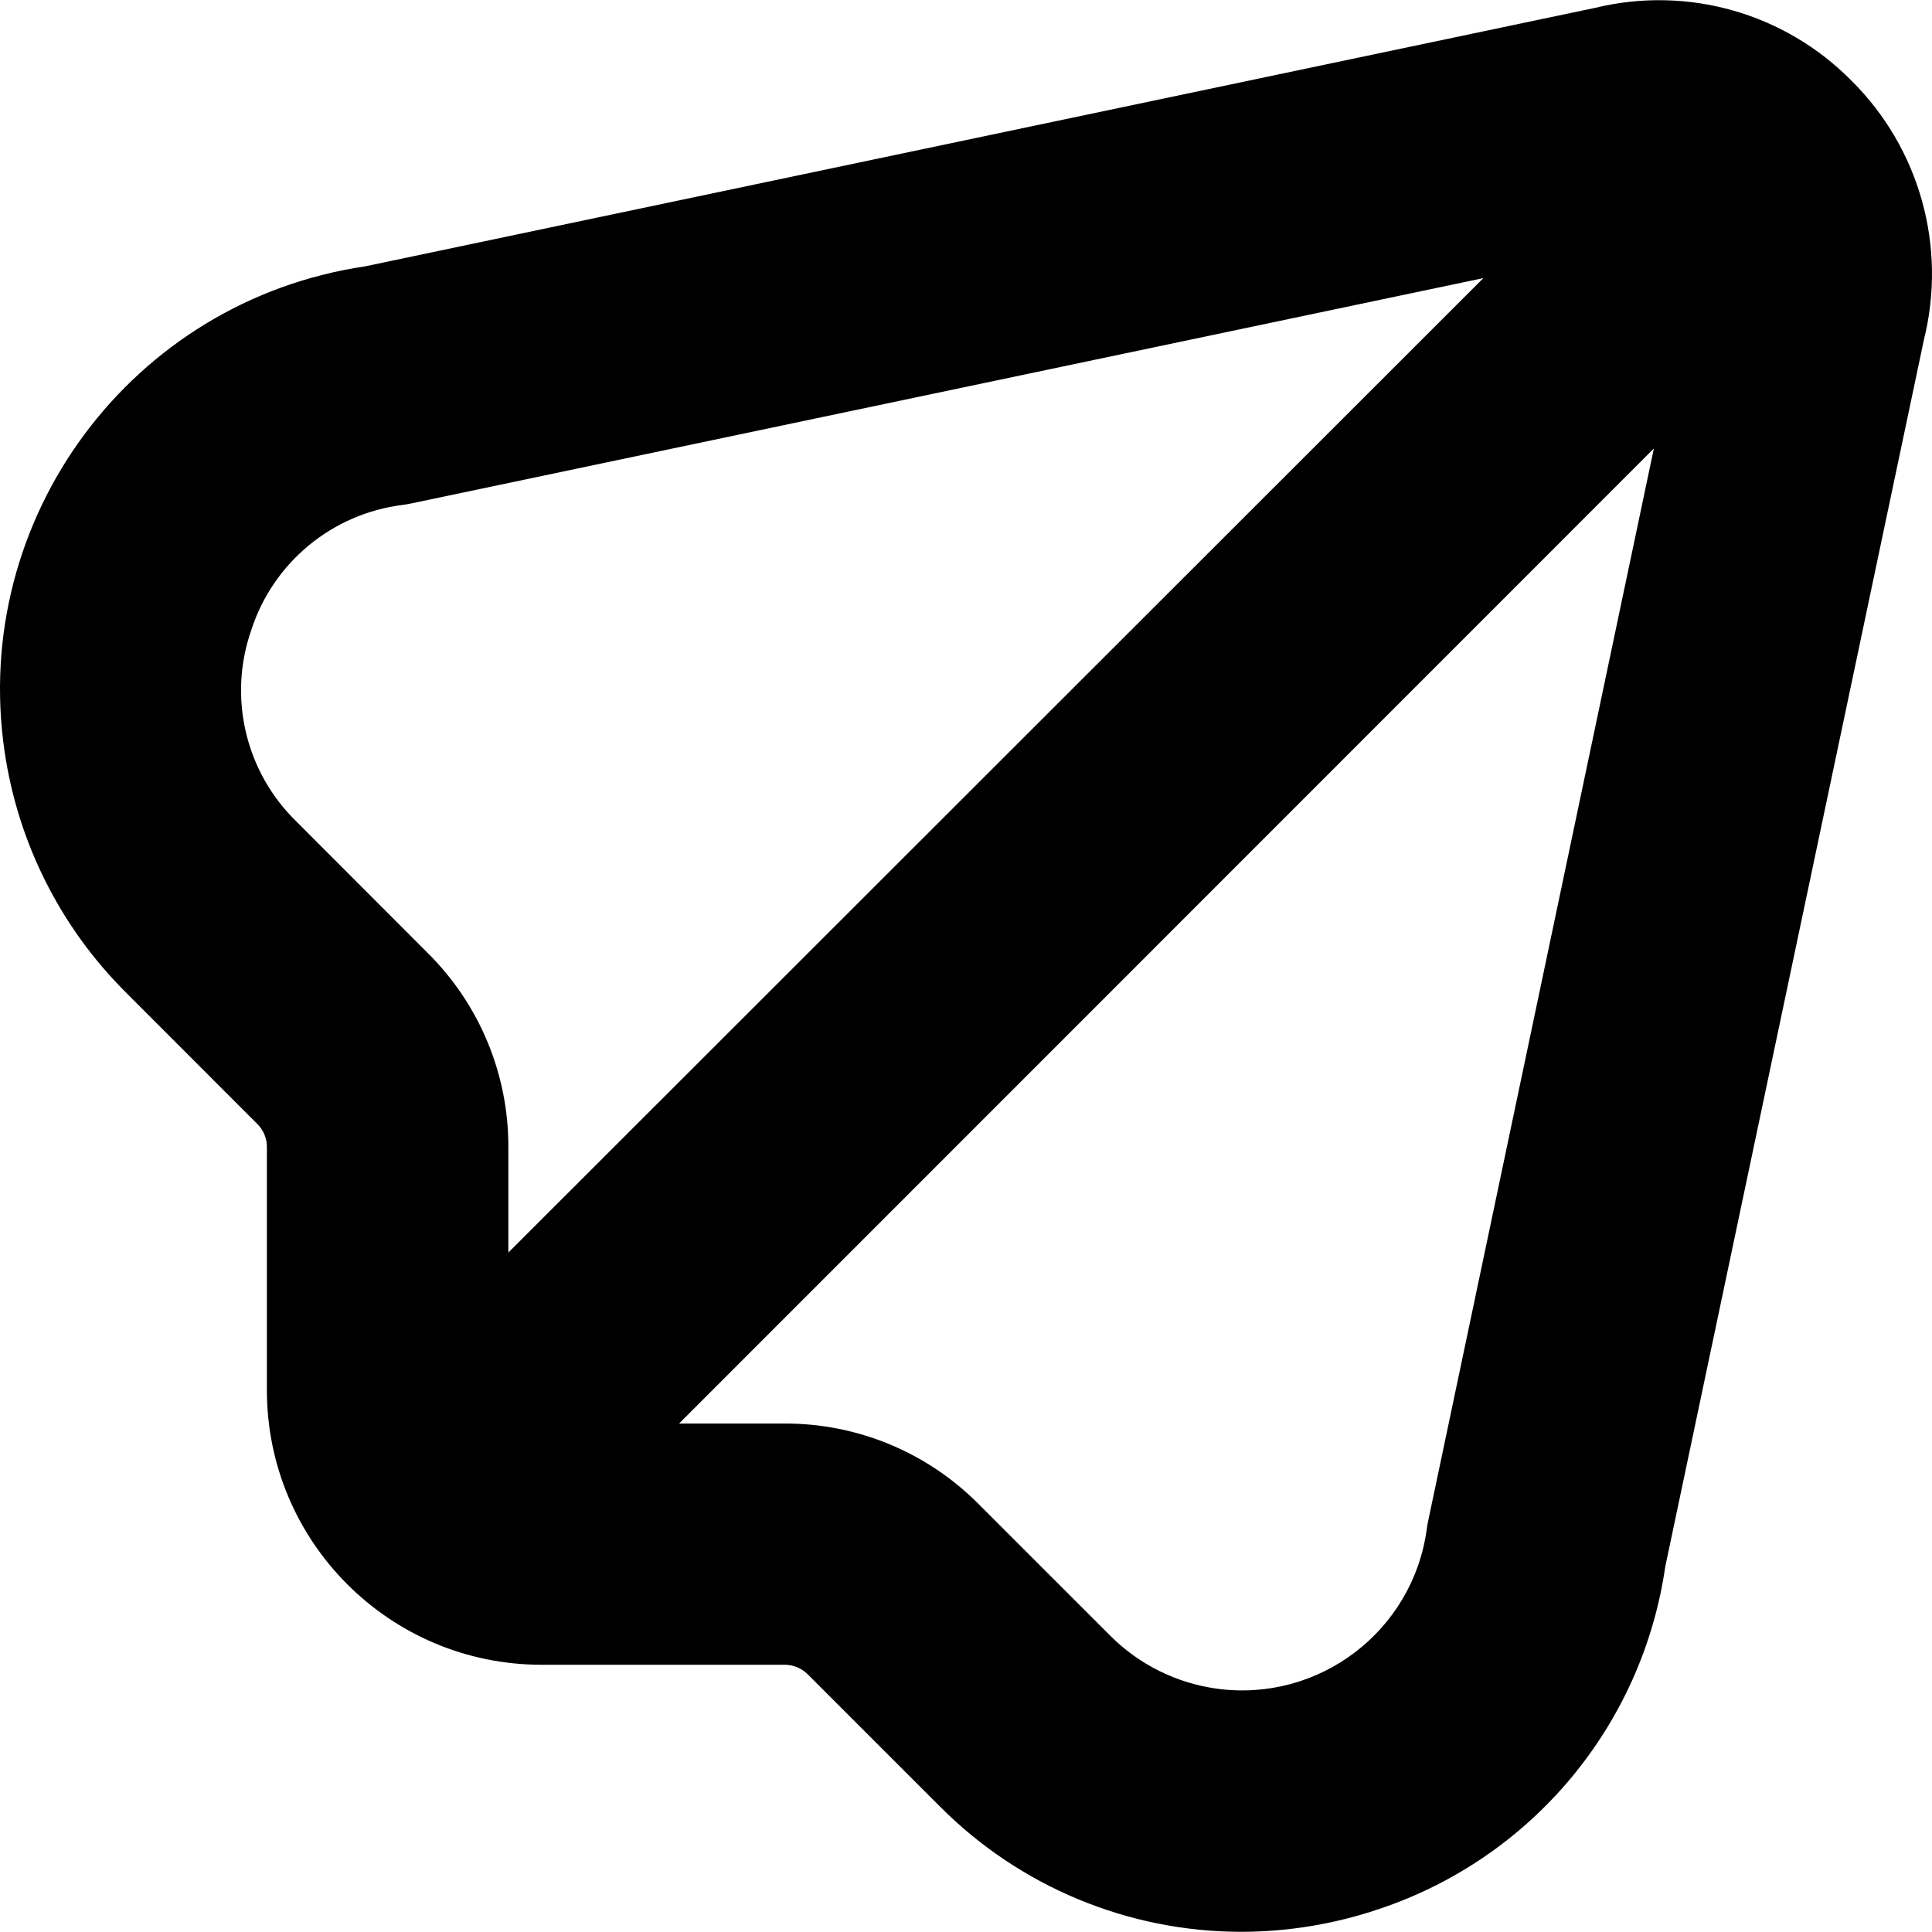
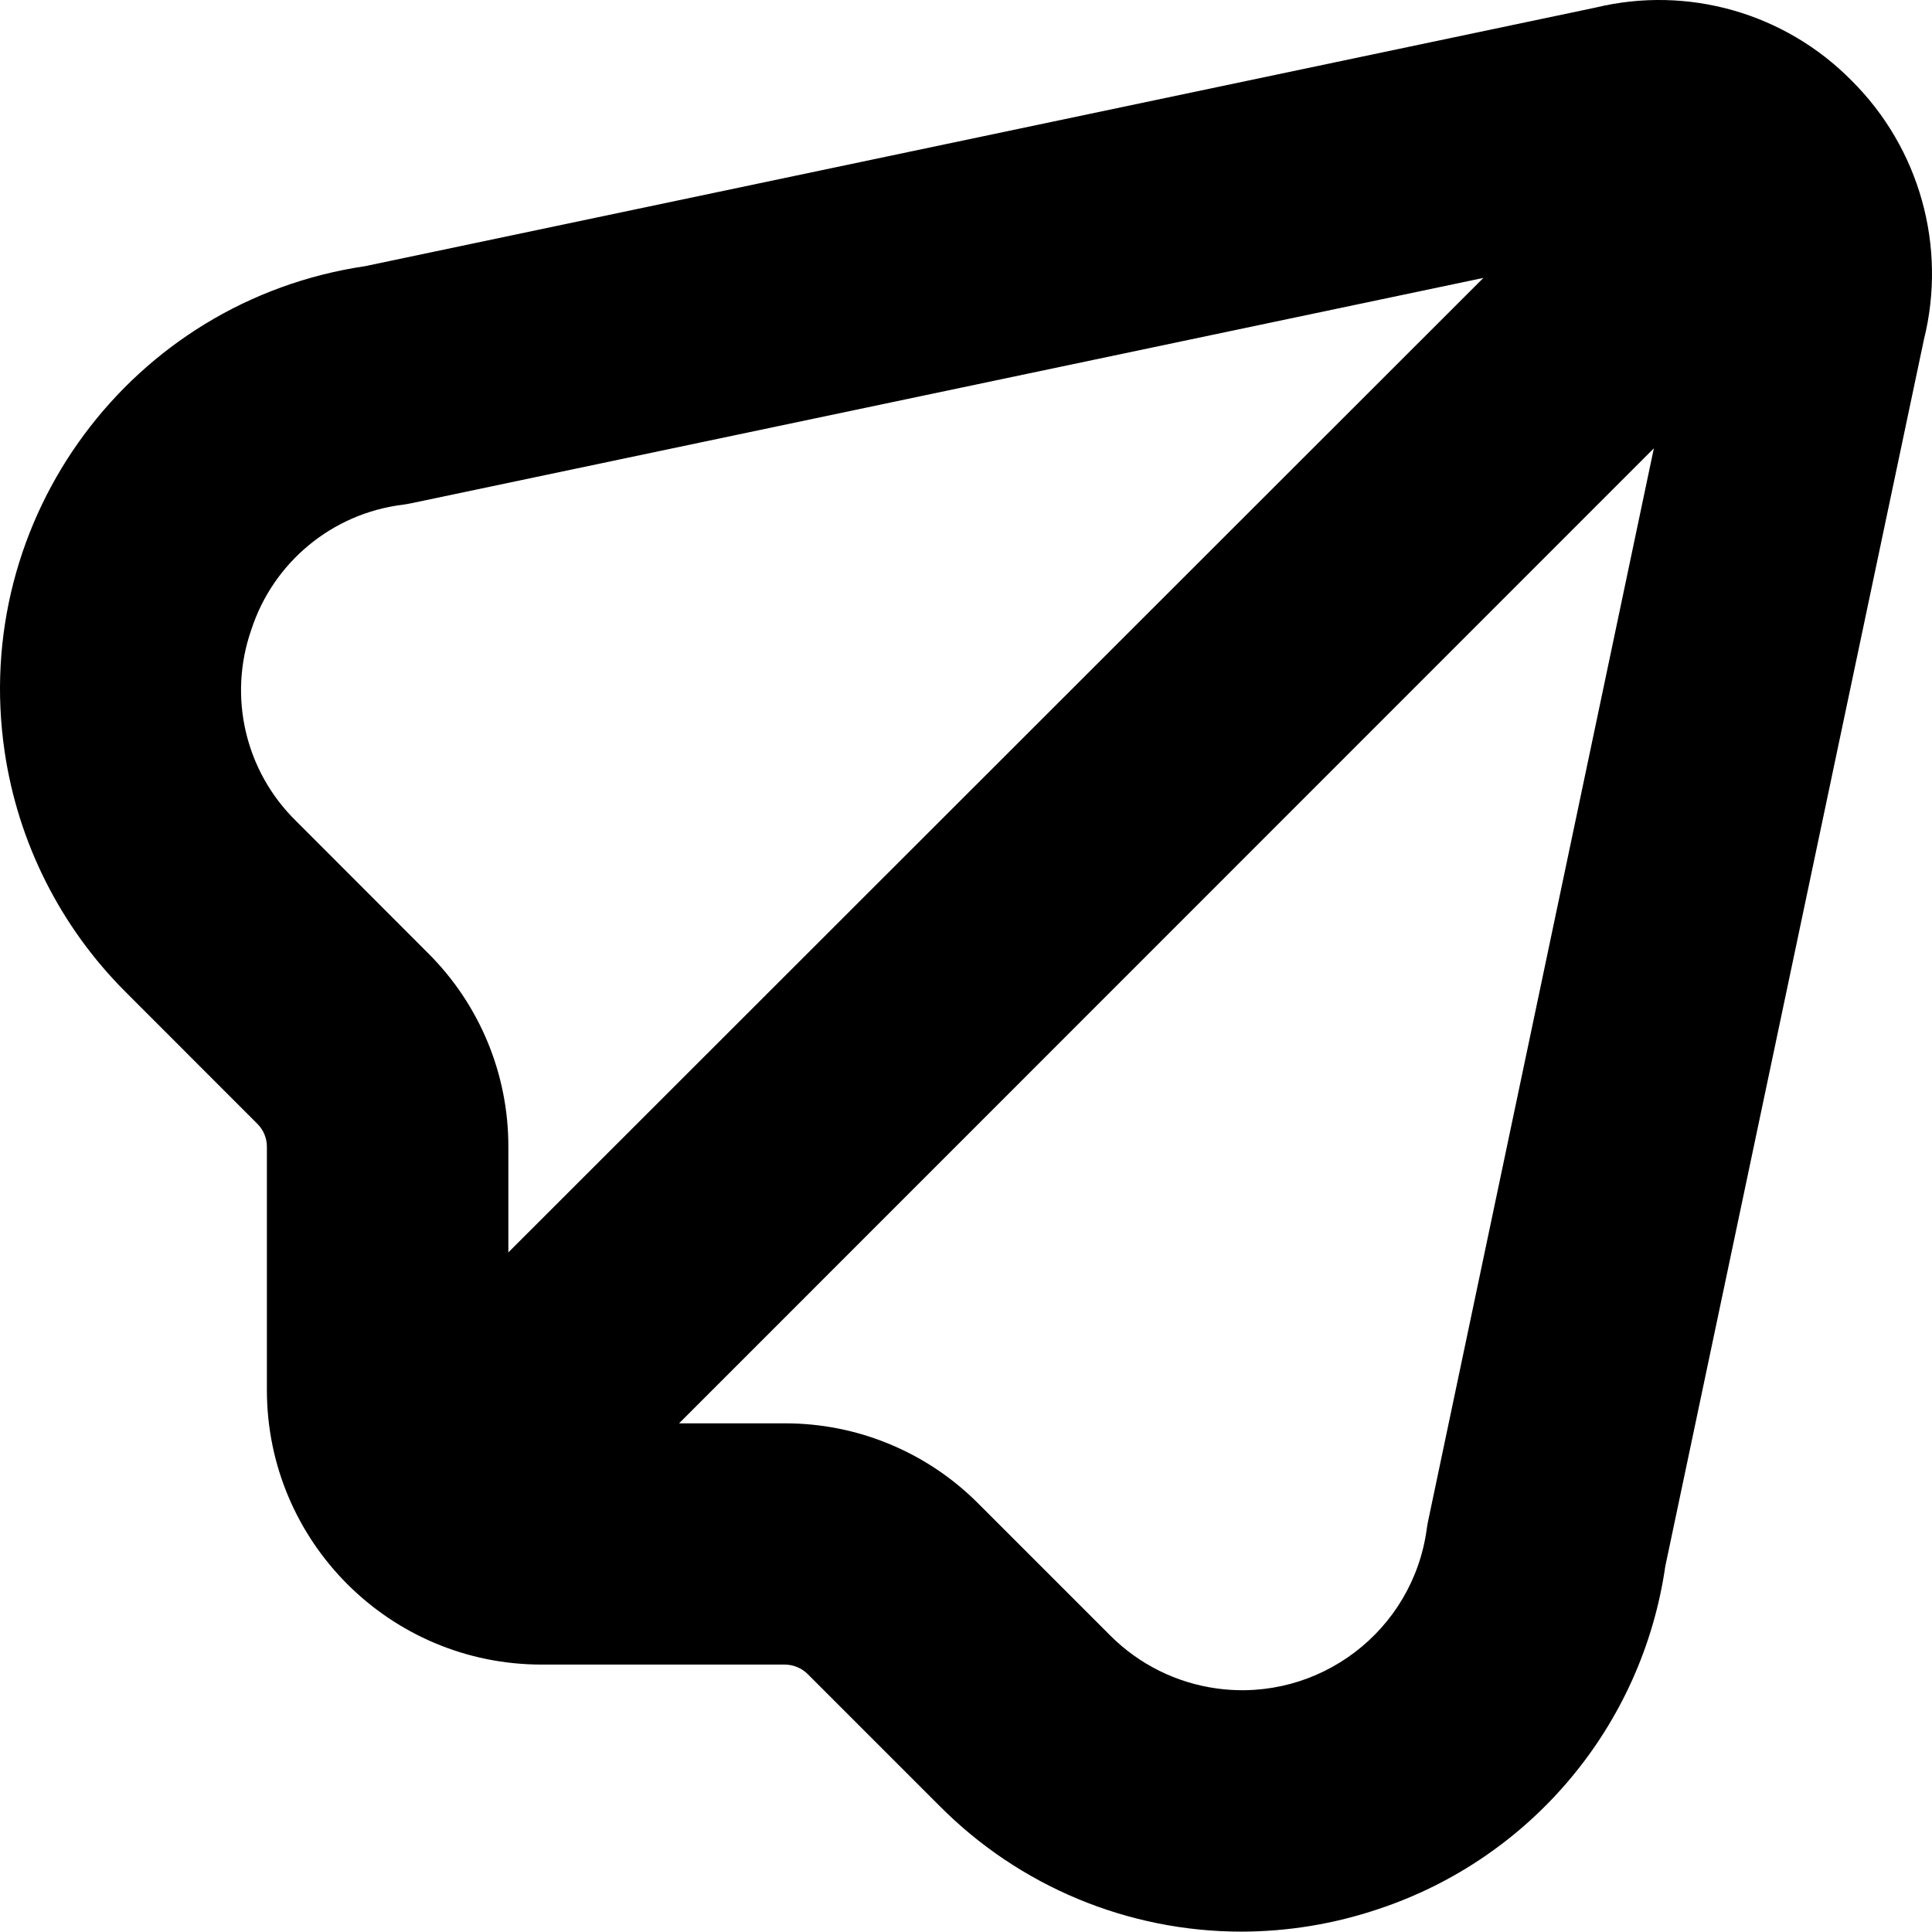
- <svg xmlns="http://www.w3.org/2000/svg" version="1.1" id="Capa_1" x="0px" y="0px" viewBox="0 0 512.074 512.074" style="enable-background:new 0 0 512.074 512.074;" xml:space="preserve" width="512" height="512">
-   <g>
-     <path d="M490.727,21.379C473.083,3.489,447.355-3.846,422.93,2.051L96.786,70.595C34.85,79.76-7.929,137.399,1.236,199.334   c3.563,24.079,14.782,46.372,31.997,63.581l34.965,34.987c1.637,1.615,2.552,3.823,2.539,6.123v64.512   c0.047,40.134,32.57,72.657,72.704,72.704h64.512c2.303,0,4.513,0.913,6.144,2.539l34.965,34.965   c21.142,21.282,49.895,33.259,79.893,33.28c12.383-0.01,24.683-2.035,36.416-5.995c40.491-13.447,69.914-48.61,76.011-90.837   l68.544-325.12C516.084,65.391,508.789,39.291,490.727,21.379z M66.599,167c5.798-17.913,21.444-30.848,40.128-33.173   c0.754-0.1,1.5-0.228,2.24-0.384L393.17,73.71L134.738,331.992v-27.968c0.047-19.294-7.637-37.803-21.333-51.392l-34.923-34.965   C65.031,204.511,60.399,184.765,66.599,167z M378.535,403.118c-0.171,0.747-0.277,1.493-0.384,2.24   c-3.705,27.023-28.614,45.926-55.637,42.221c-10.676-1.464-20.581-6.379-28.203-13.997l-34.944-34.944   c-13.596-13.7-32.112-21.383-51.413-21.333h-27.968l258.368-258.432L378.535,403.118z" />
+ <svg xmlns="http://www.w3.org/2000/svg" version="1.1" width="335.966" height="335.902" viewBox="0,0,335.966,335.902">
+   <g transform="translate(-71.97955,-12.01229)">
+     <g data-paper-data="{&quot;isPaintingLayer&quot;:true}" fill="#000000" fill-rule="nonzero" stroke="none" stroke-width="1" stroke-linecap="butt" stroke-linejoin="miter" stroke-miterlimit="10" stroke-dasharray="" stroke-dashoffset="0" style="mix-blend-mode: normal">
+       <path d="M406.537,71.076l-44.971,213.308c-4,27.705 -23.304,50.775 -49.87,59.597c-7.698,2.598 -15.768,3.927 -23.892,3.933c-19.681,-0.014 -38.546,-7.872 -52.417,-21.835l-22.94,-22.94c-1.07,-1.067 -2.52,-1.666 -4.031,-1.666h-42.326c-26.331,-0.031 -47.669,-21.369 -47.7,-47.7v-42.326c0.009,-1.509 -0.592,-2.958 -1.666,-4.017l-22.94,-22.955c-11.295,-11.291 -18.655,-25.917 -20.993,-41.715c-6.013,-40.635 22.054,-78.451 62.689,-84.464l213.98,-44.971c16.025,-3.869 32.905,0.943 44.481,12.681c11.85,11.752 16.636,28.876 12.596,45.069zM123.471,154.789l22.913,22.94c8.986,8.916 14.027,21.059 13.996,33.718v18.349l169.554,-169.456l-186.463,39.19c-0.486,0.102 -0.975,0.186 -1.47,0.252c-12.258,1.525 -22.524,10.012 -26.328,21.764c-4.068,11.655 -1.029,24.611 7.796,33.242zM359.579,89.971l-169.512,169.554h18.349c12.663,-0.033 24.811,5.008 33.732,13.996l22.926,22.926c5.001,4.998 11.499,8.223 18.504,9.183c17.73,2.431 34.072,-9.971 36.503,-27.701c0.07,-0.49 0.14,-0.98 0.252,-1.47z" />
+     </g>
  </g>
</svg>
